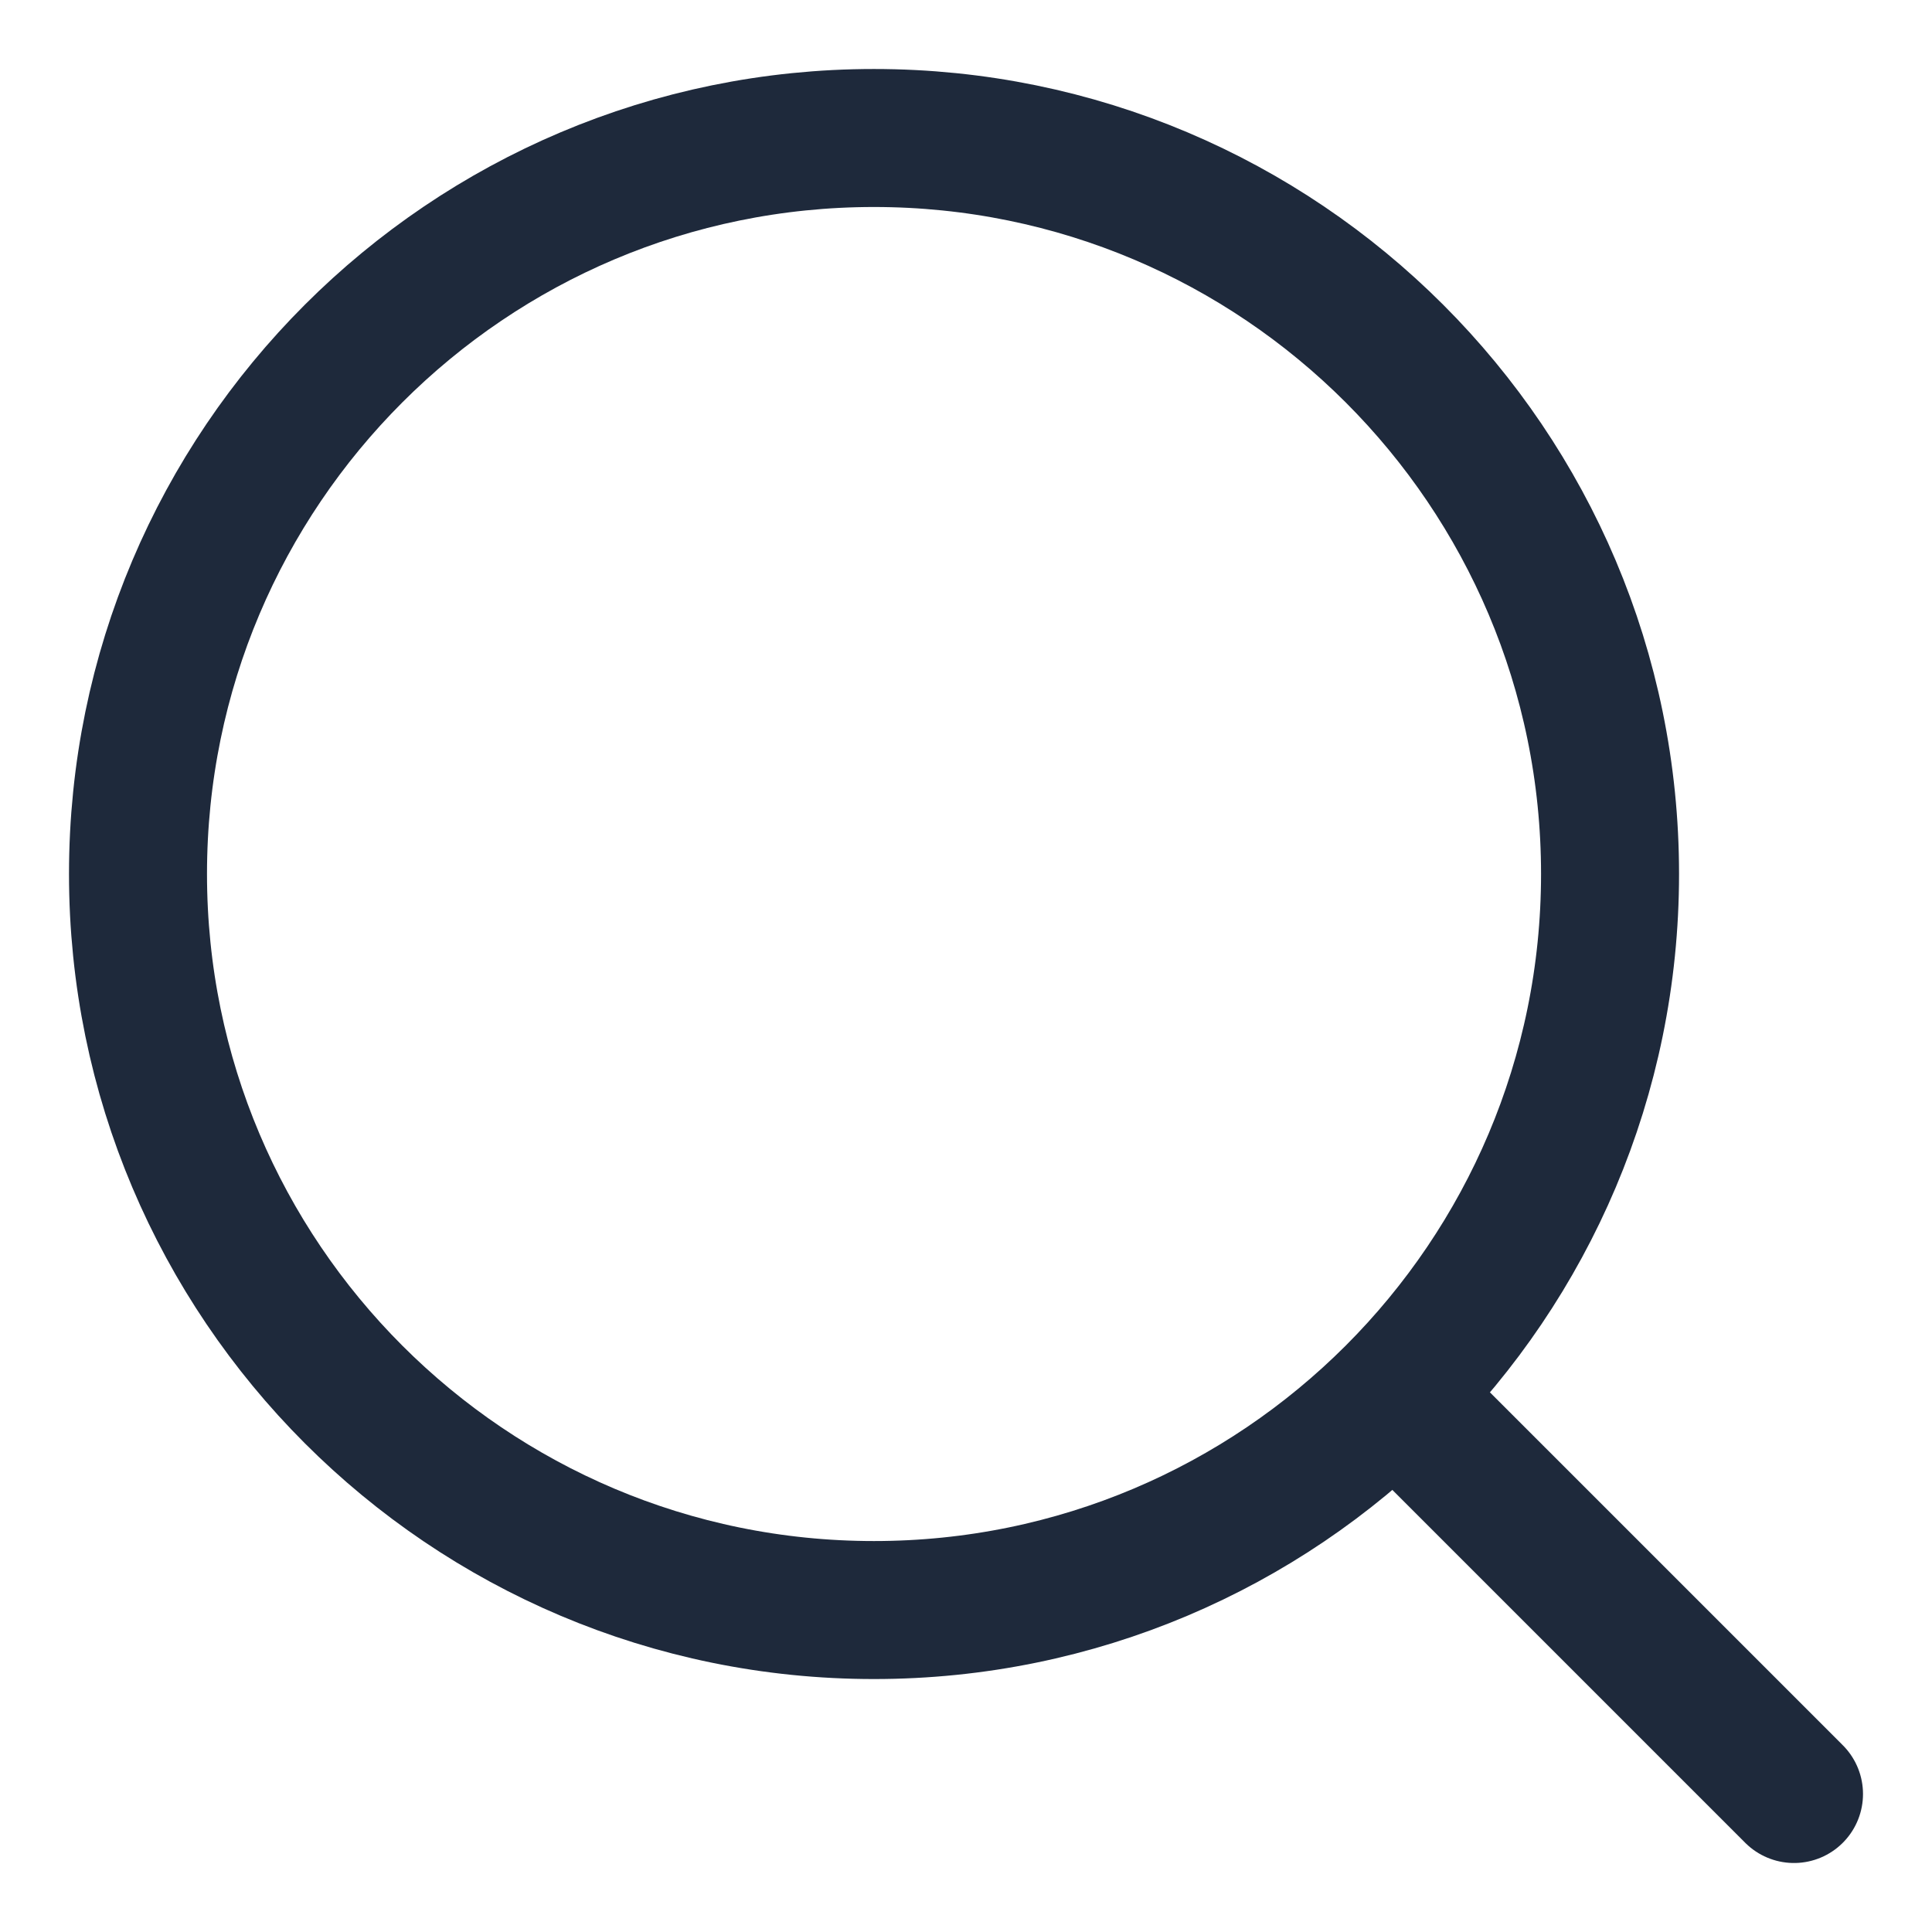
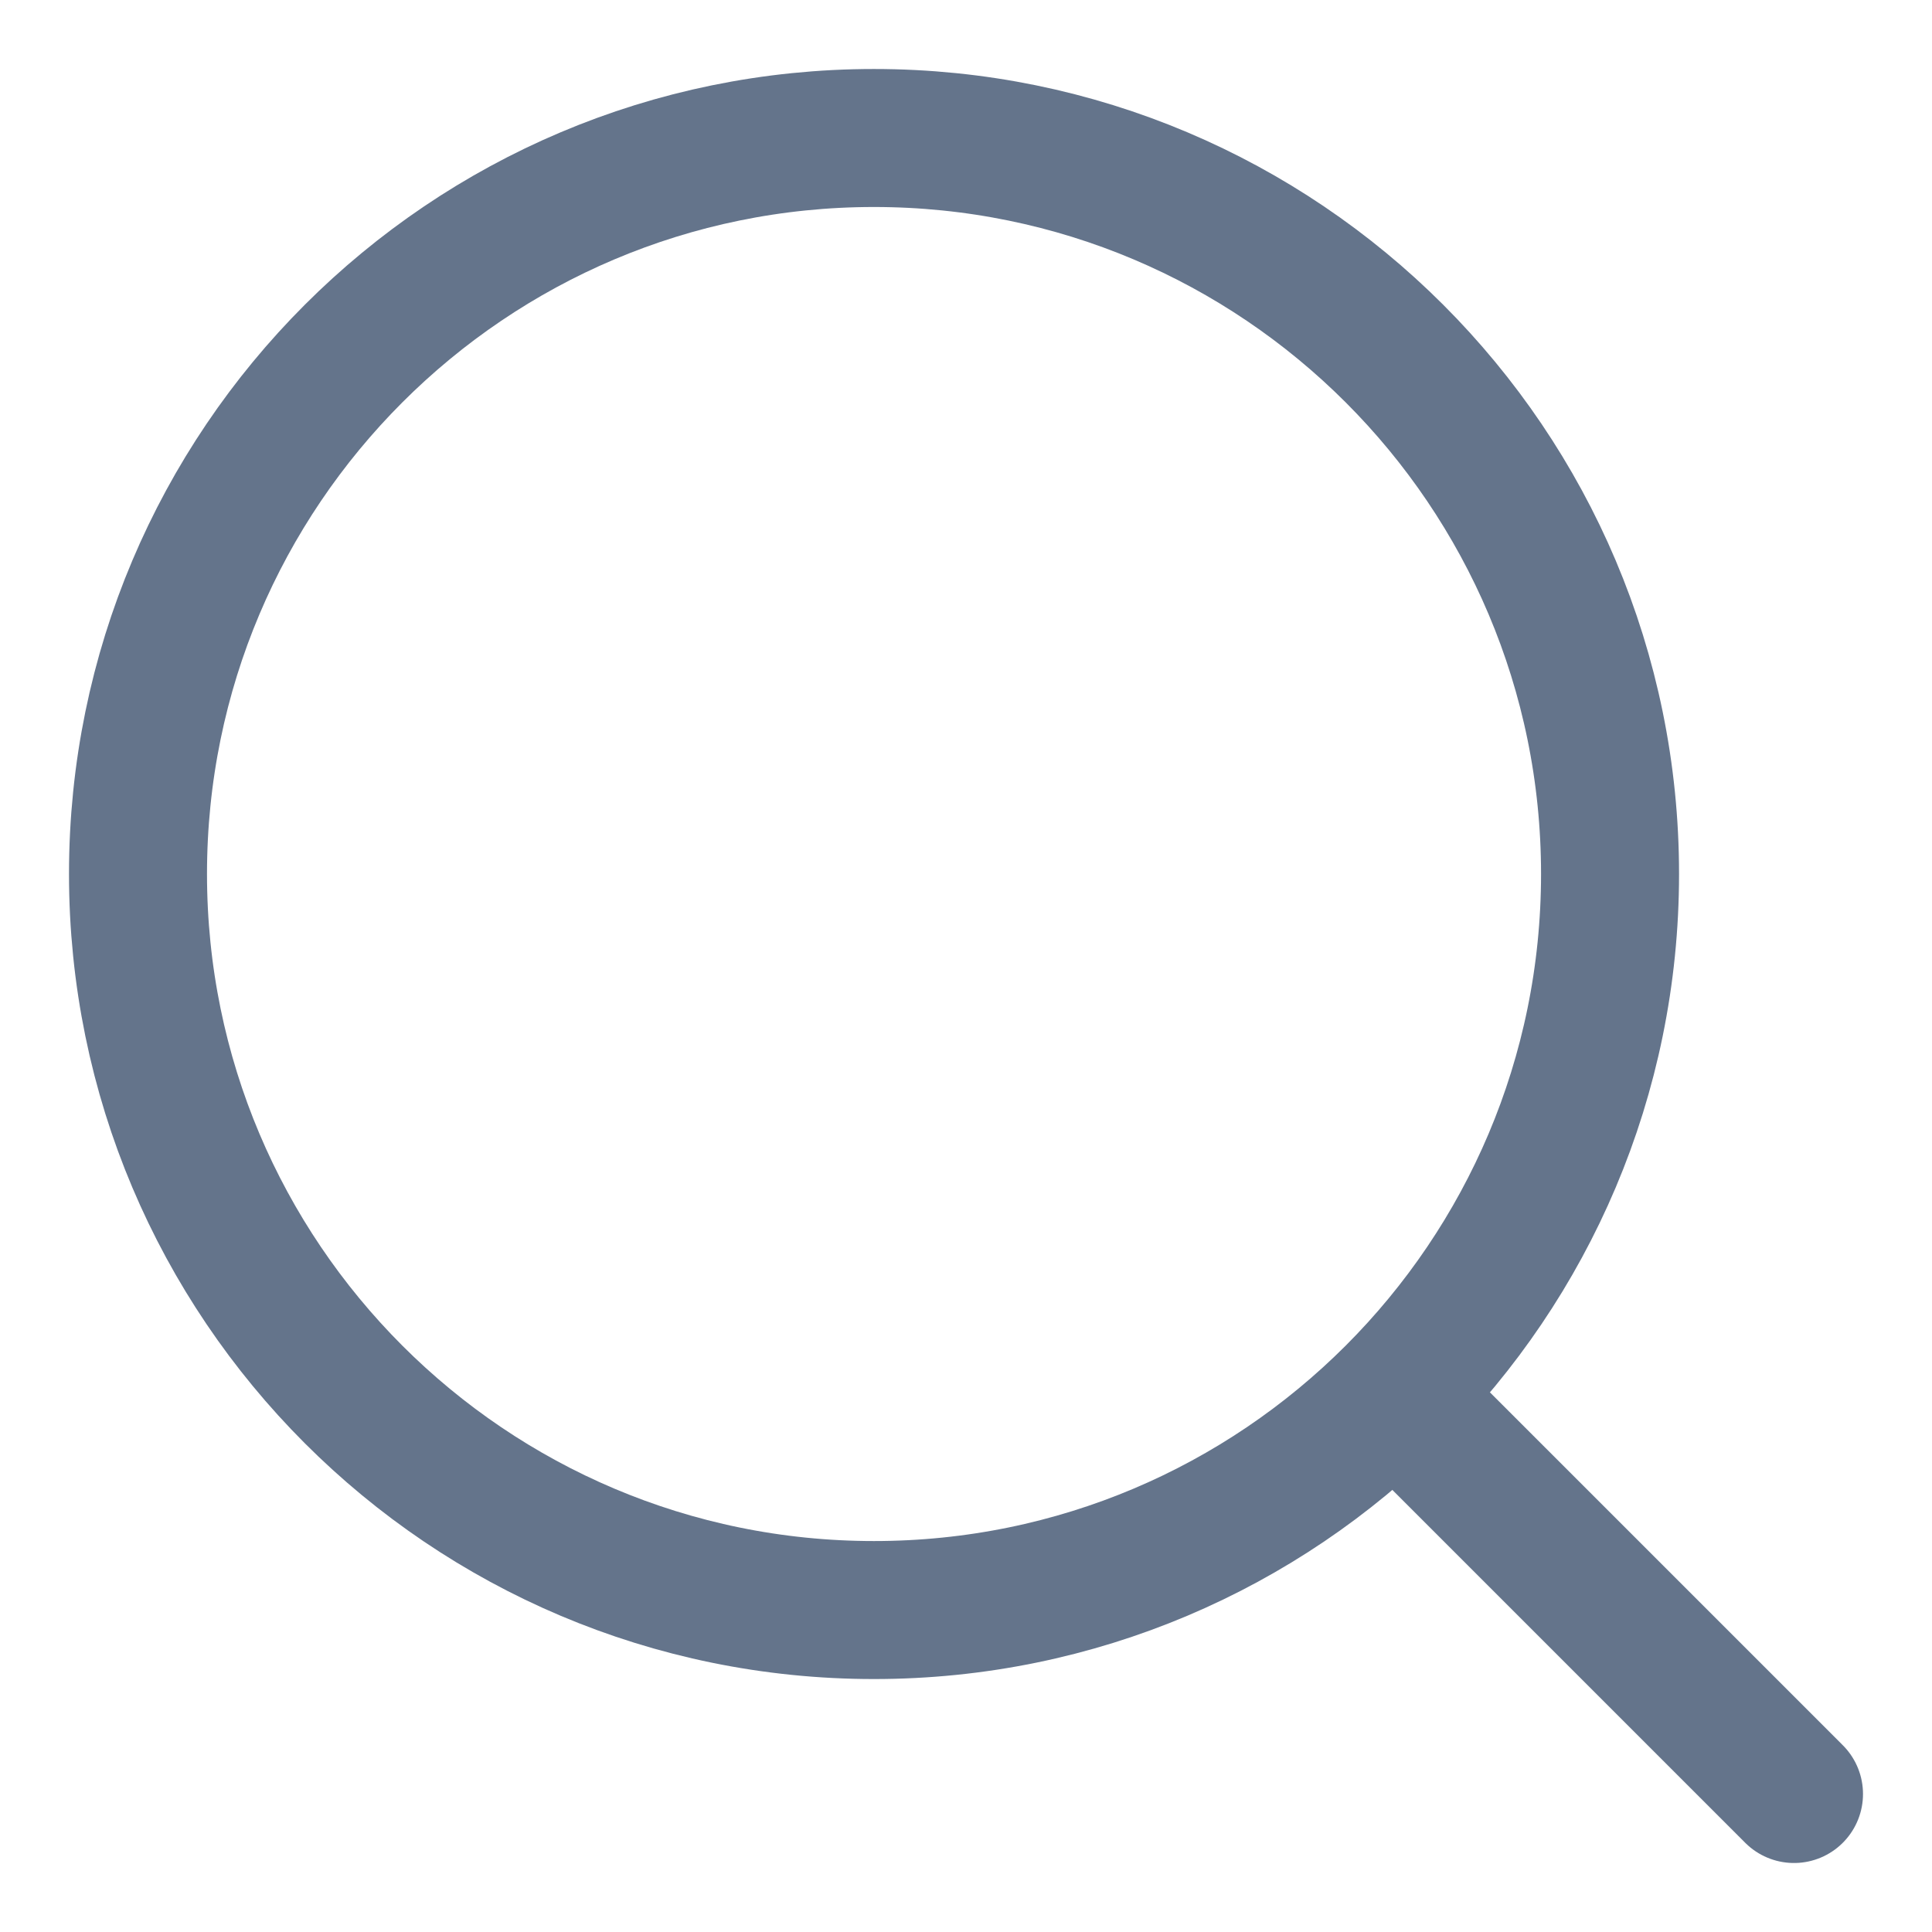
<svg xmlns="http://www.w3.org/2000/svg" width="14" height="14" viewBox="0 0 14 14" fill="none">
-   <path d="M6.333 11.667C9.279 11.667 11.667 9.279 11.667 6.333C11.667 3.388 9.279 1 6.333 1C3.388 1 1 3.388 1 6.333C1 9.279 3.388 11.667 6.333 11.667Z" stroke="#1E293B" stroke-linecap="round" stroke-linejoin="round" />
-   <path d="M13 13L10.133 10.133" stroke="#1E293B" stroke-linecap="round" stroke-linejoin="round" />
+   <path d="M6.333 11.667C9.279 11.667 11.667 9.279 11.667 6.333C11.667 3.388 9.279 1 6.333 1C3.388 1 1 3.388 1 6.333C1 9.279 3.388 11.667 6.333 11.667Z" stroke="#64748b" stroke-linecap="round" stroke-linejoin="round" />
+   <path d="M13 13L10.133 10.133" stroke="#64748b" stroke-linecap="round" stroke-linejoin="round" />
</svg>
